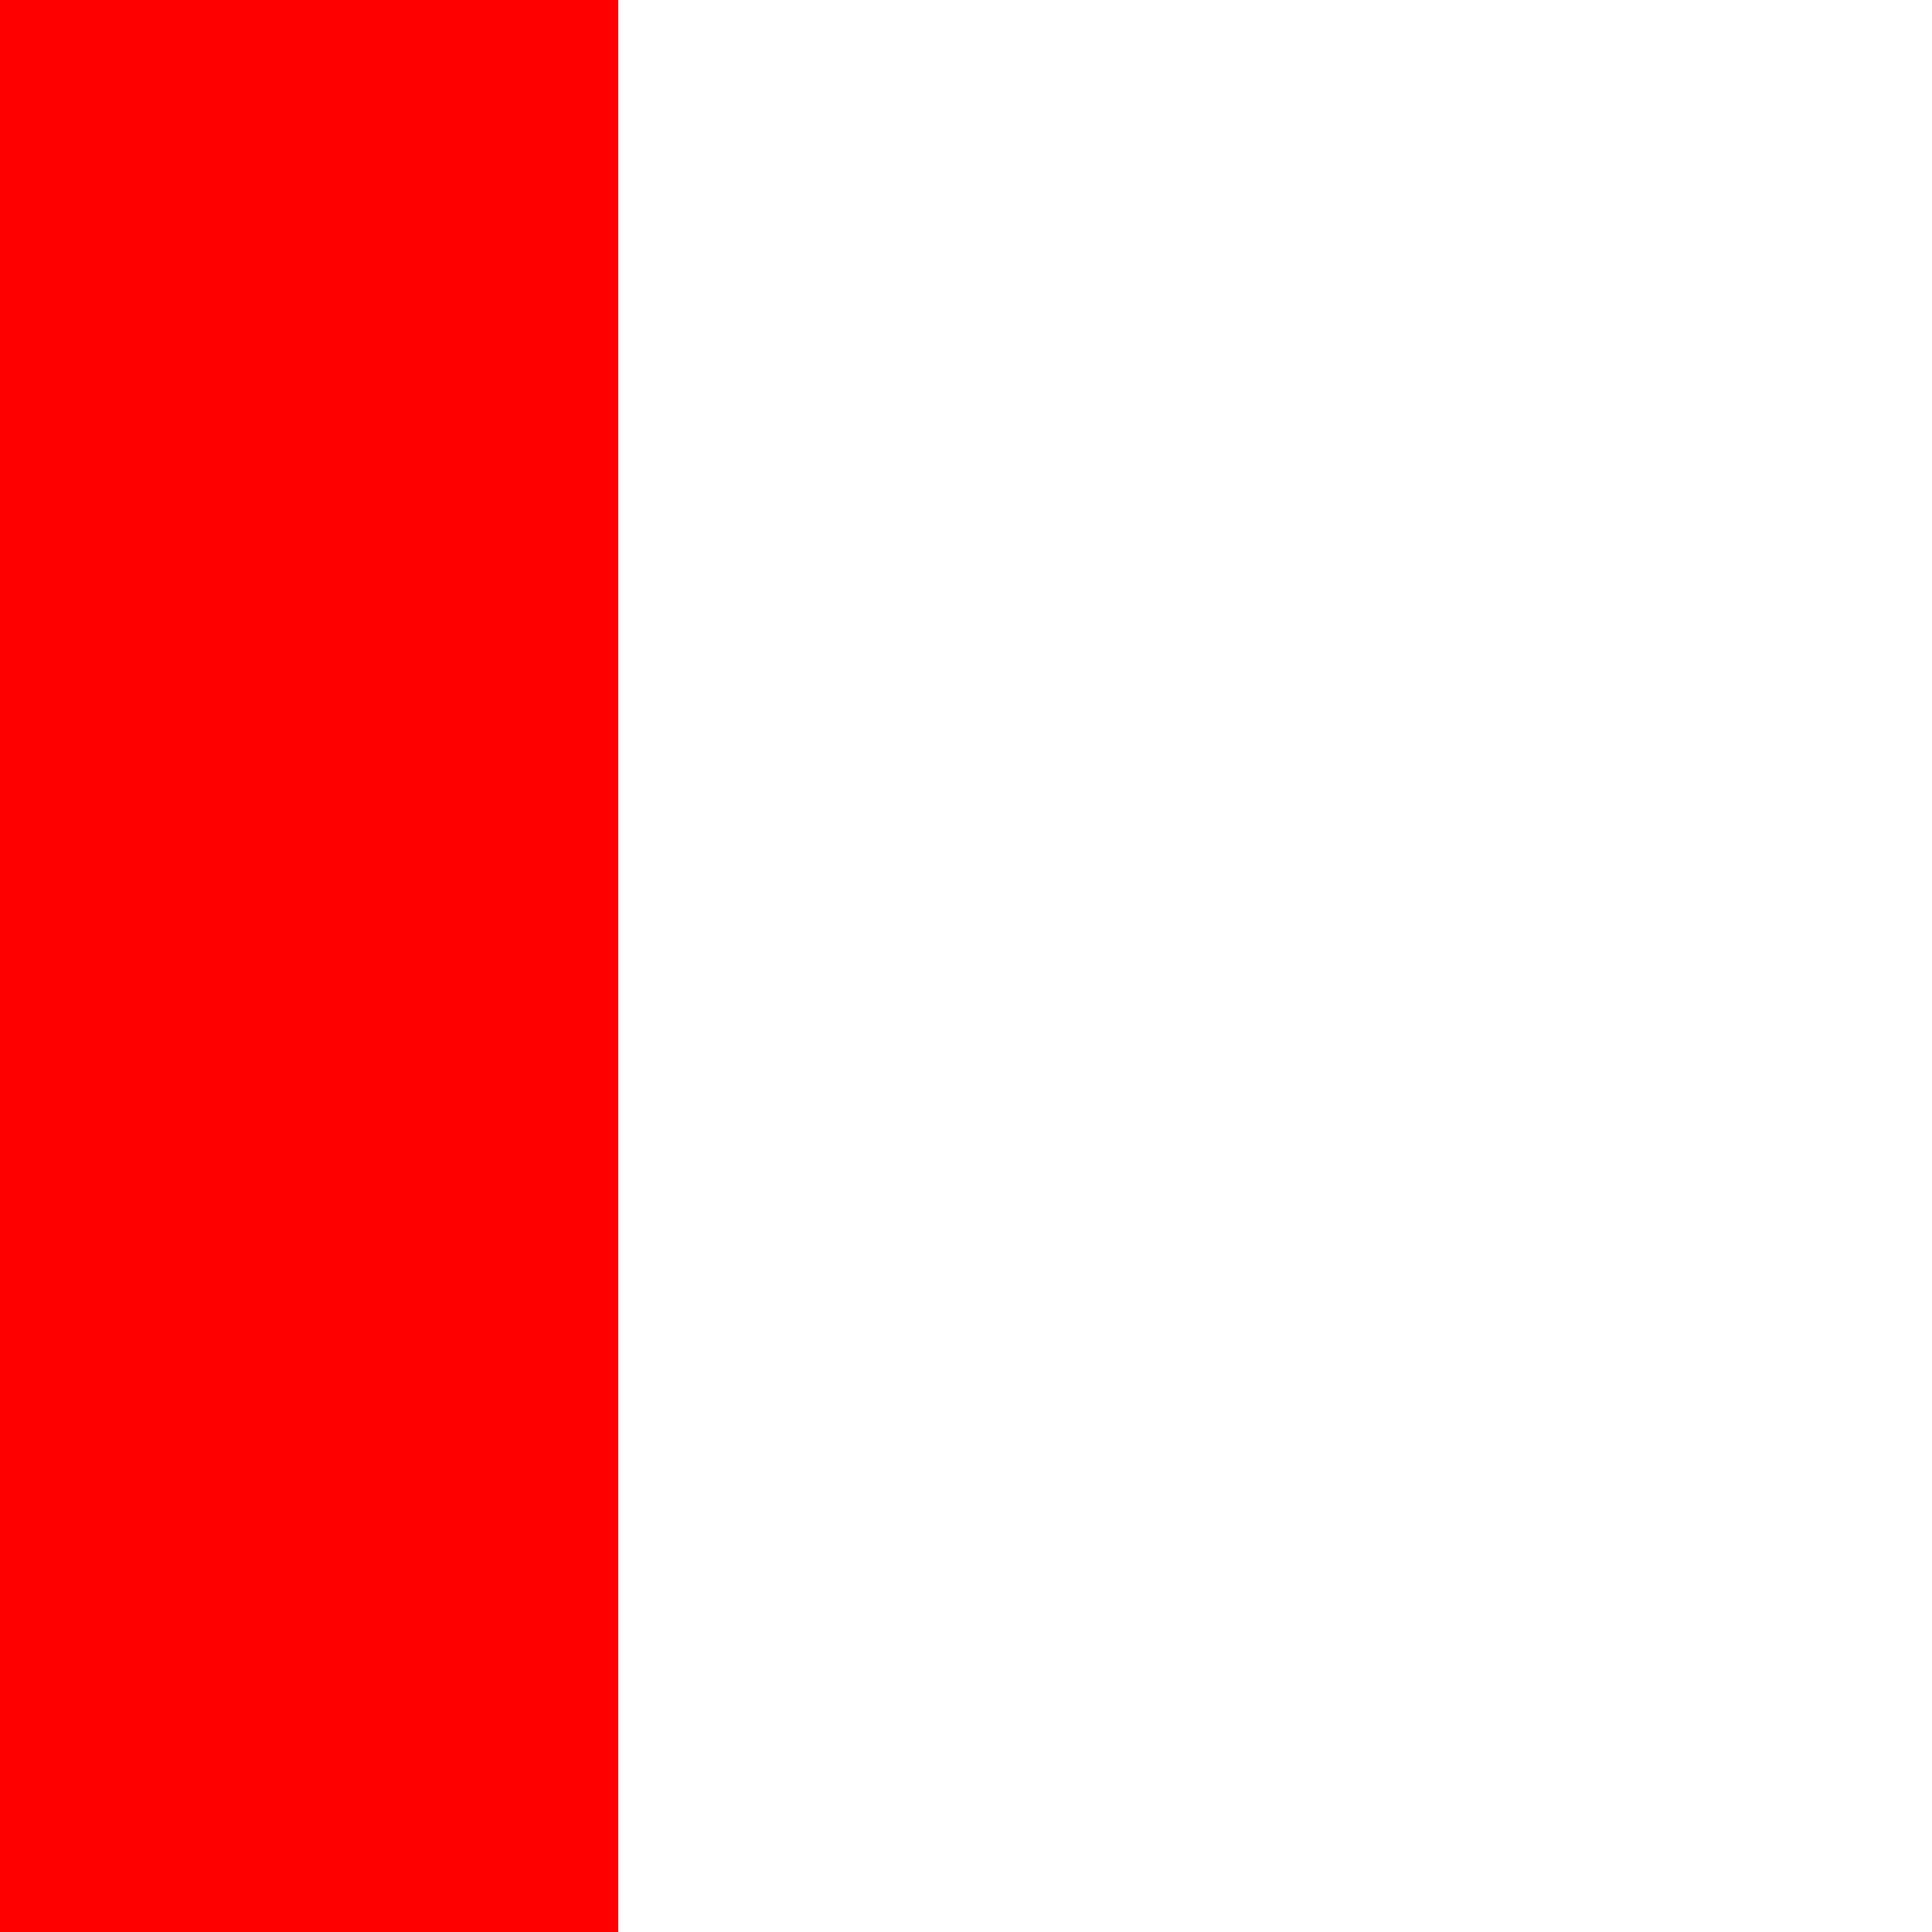
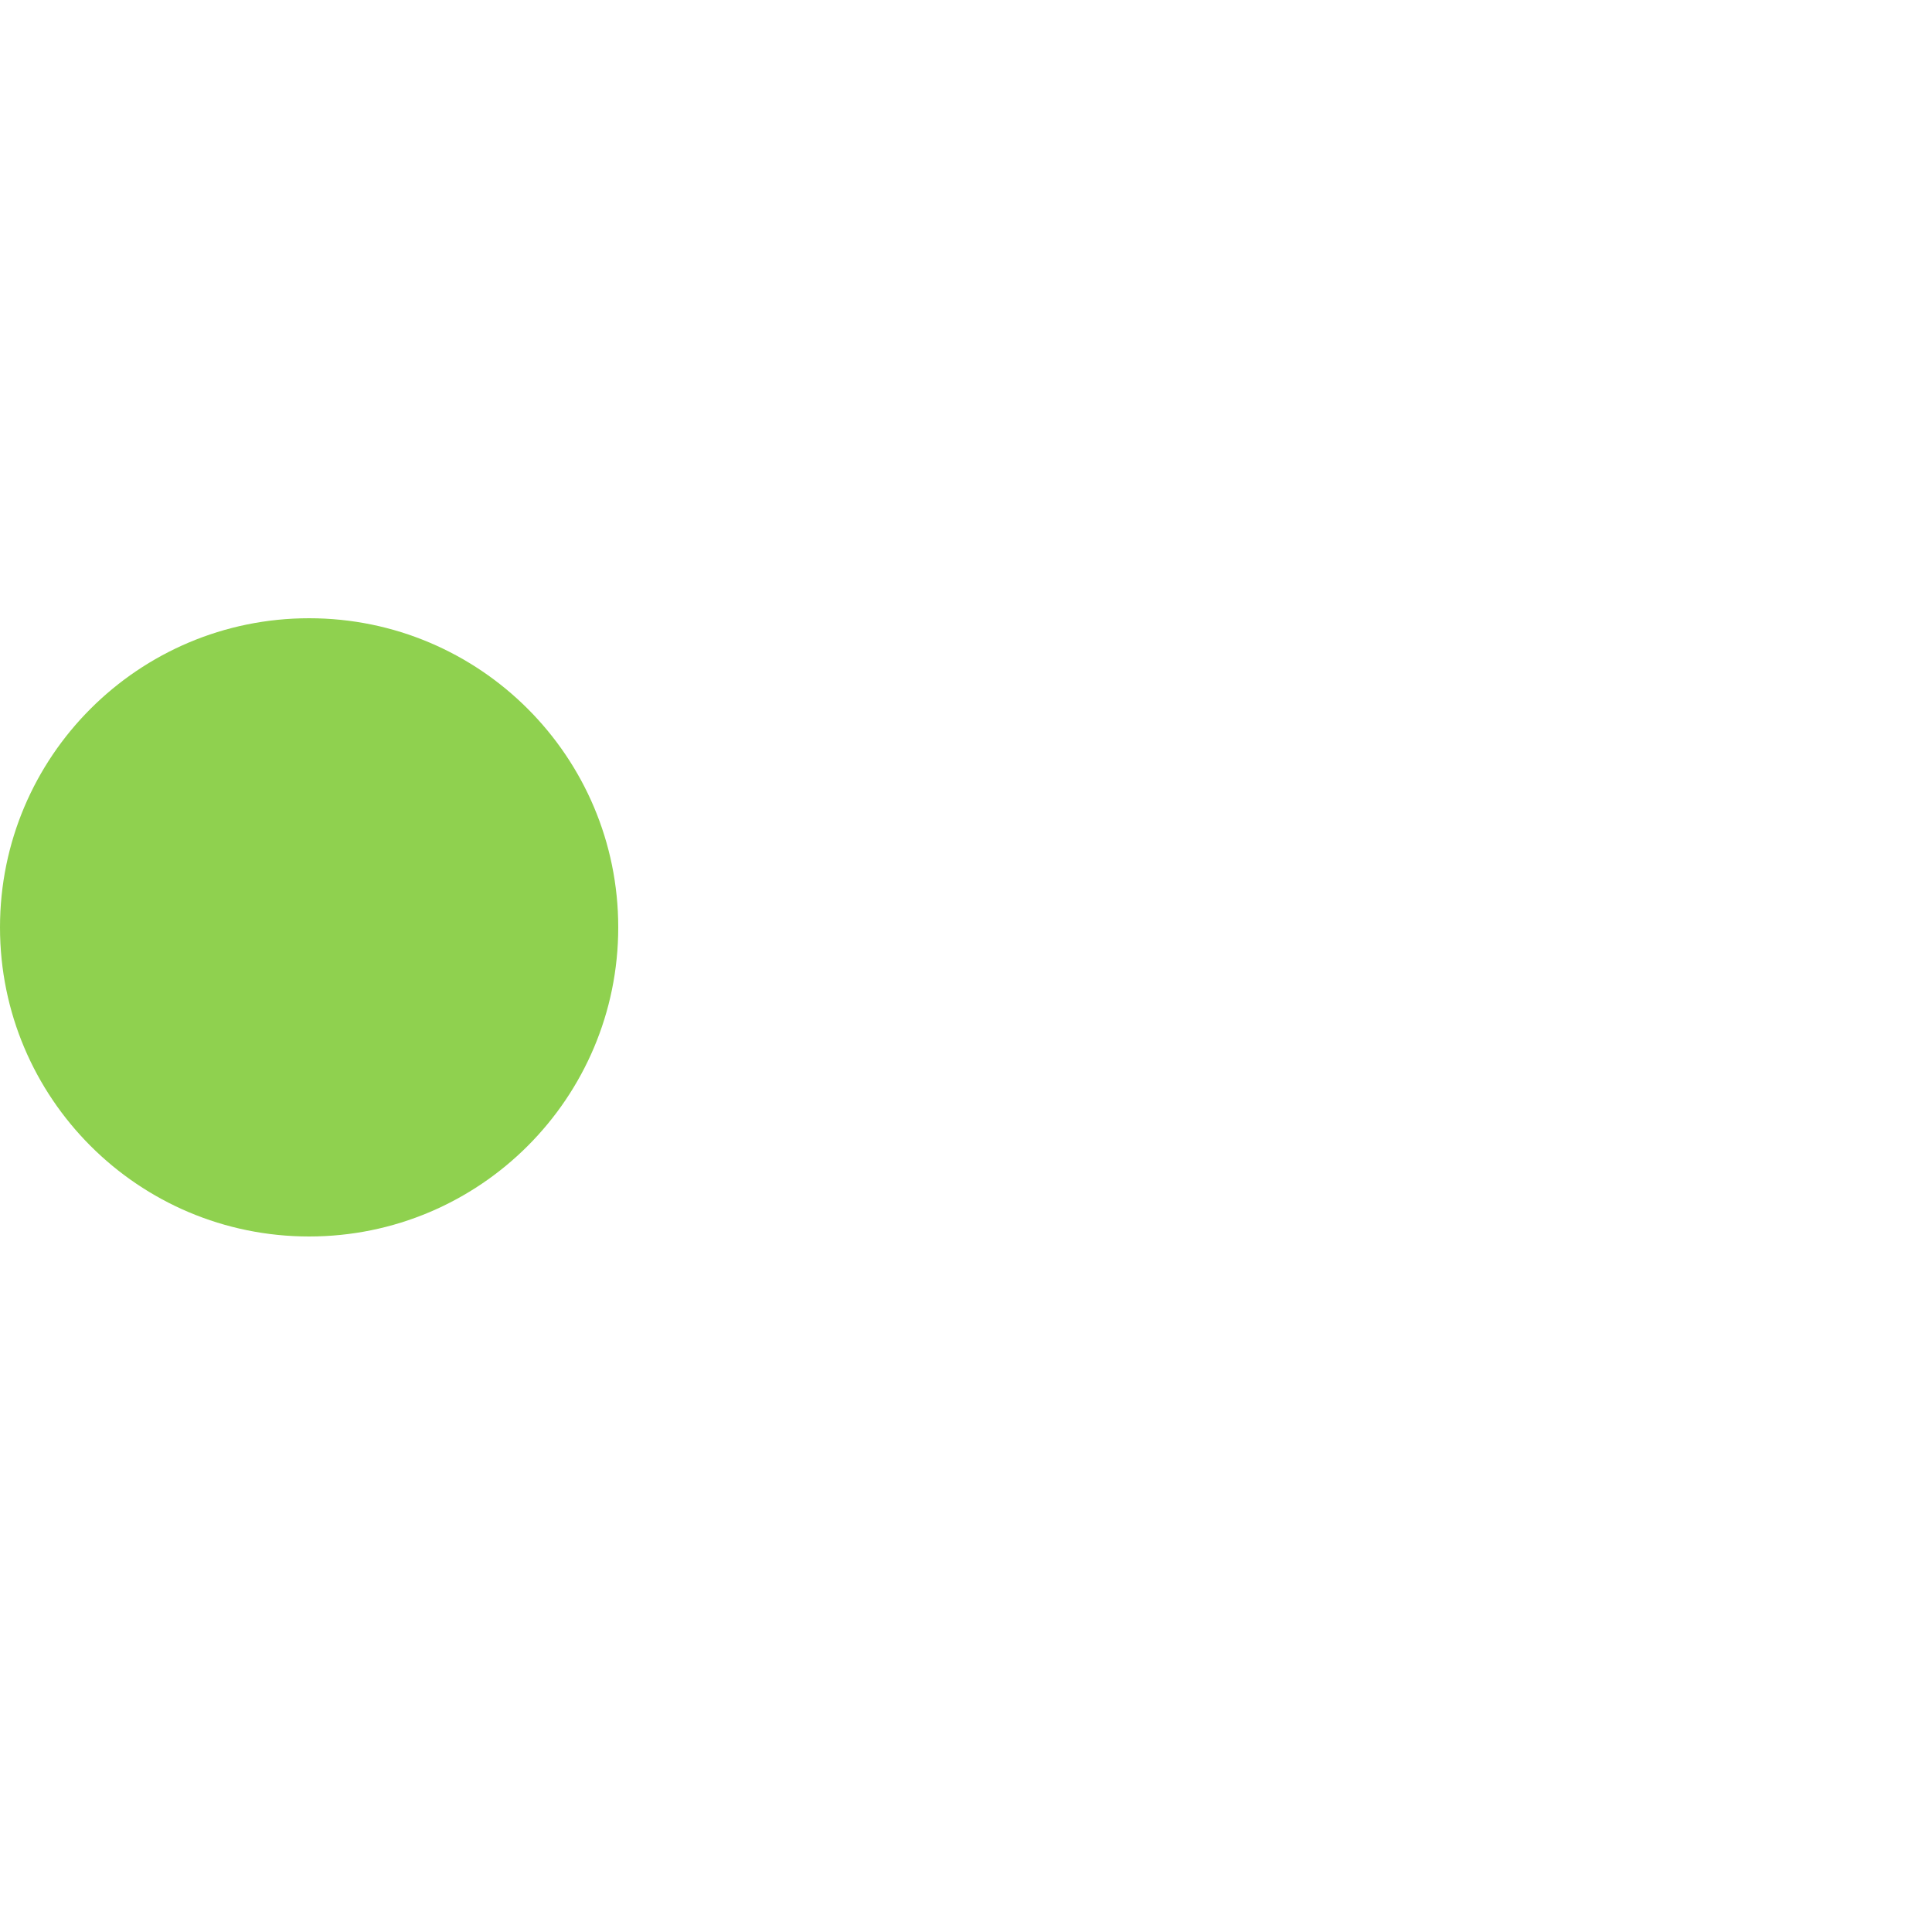
<svg xmlns="http://www.w3.org/2000/svg" width="25" height="25">
-   <rect x="0" y="0" width="8" height="25" fill="red" />
-   <rect x="8" y="0" width="8" height="25" fill="transparent" />
-   <rect x="16" y="0" width="8" height="25" fill="transparent" />
+   <circle cx="4" cy="12" r="4" fill="#8FD14F    " />
+   <circle cx="12" cy="12" r="4" fill="transparent" />
+   <circle cx="20" cy="12" r="4" fill="transparent" />
</svg>
